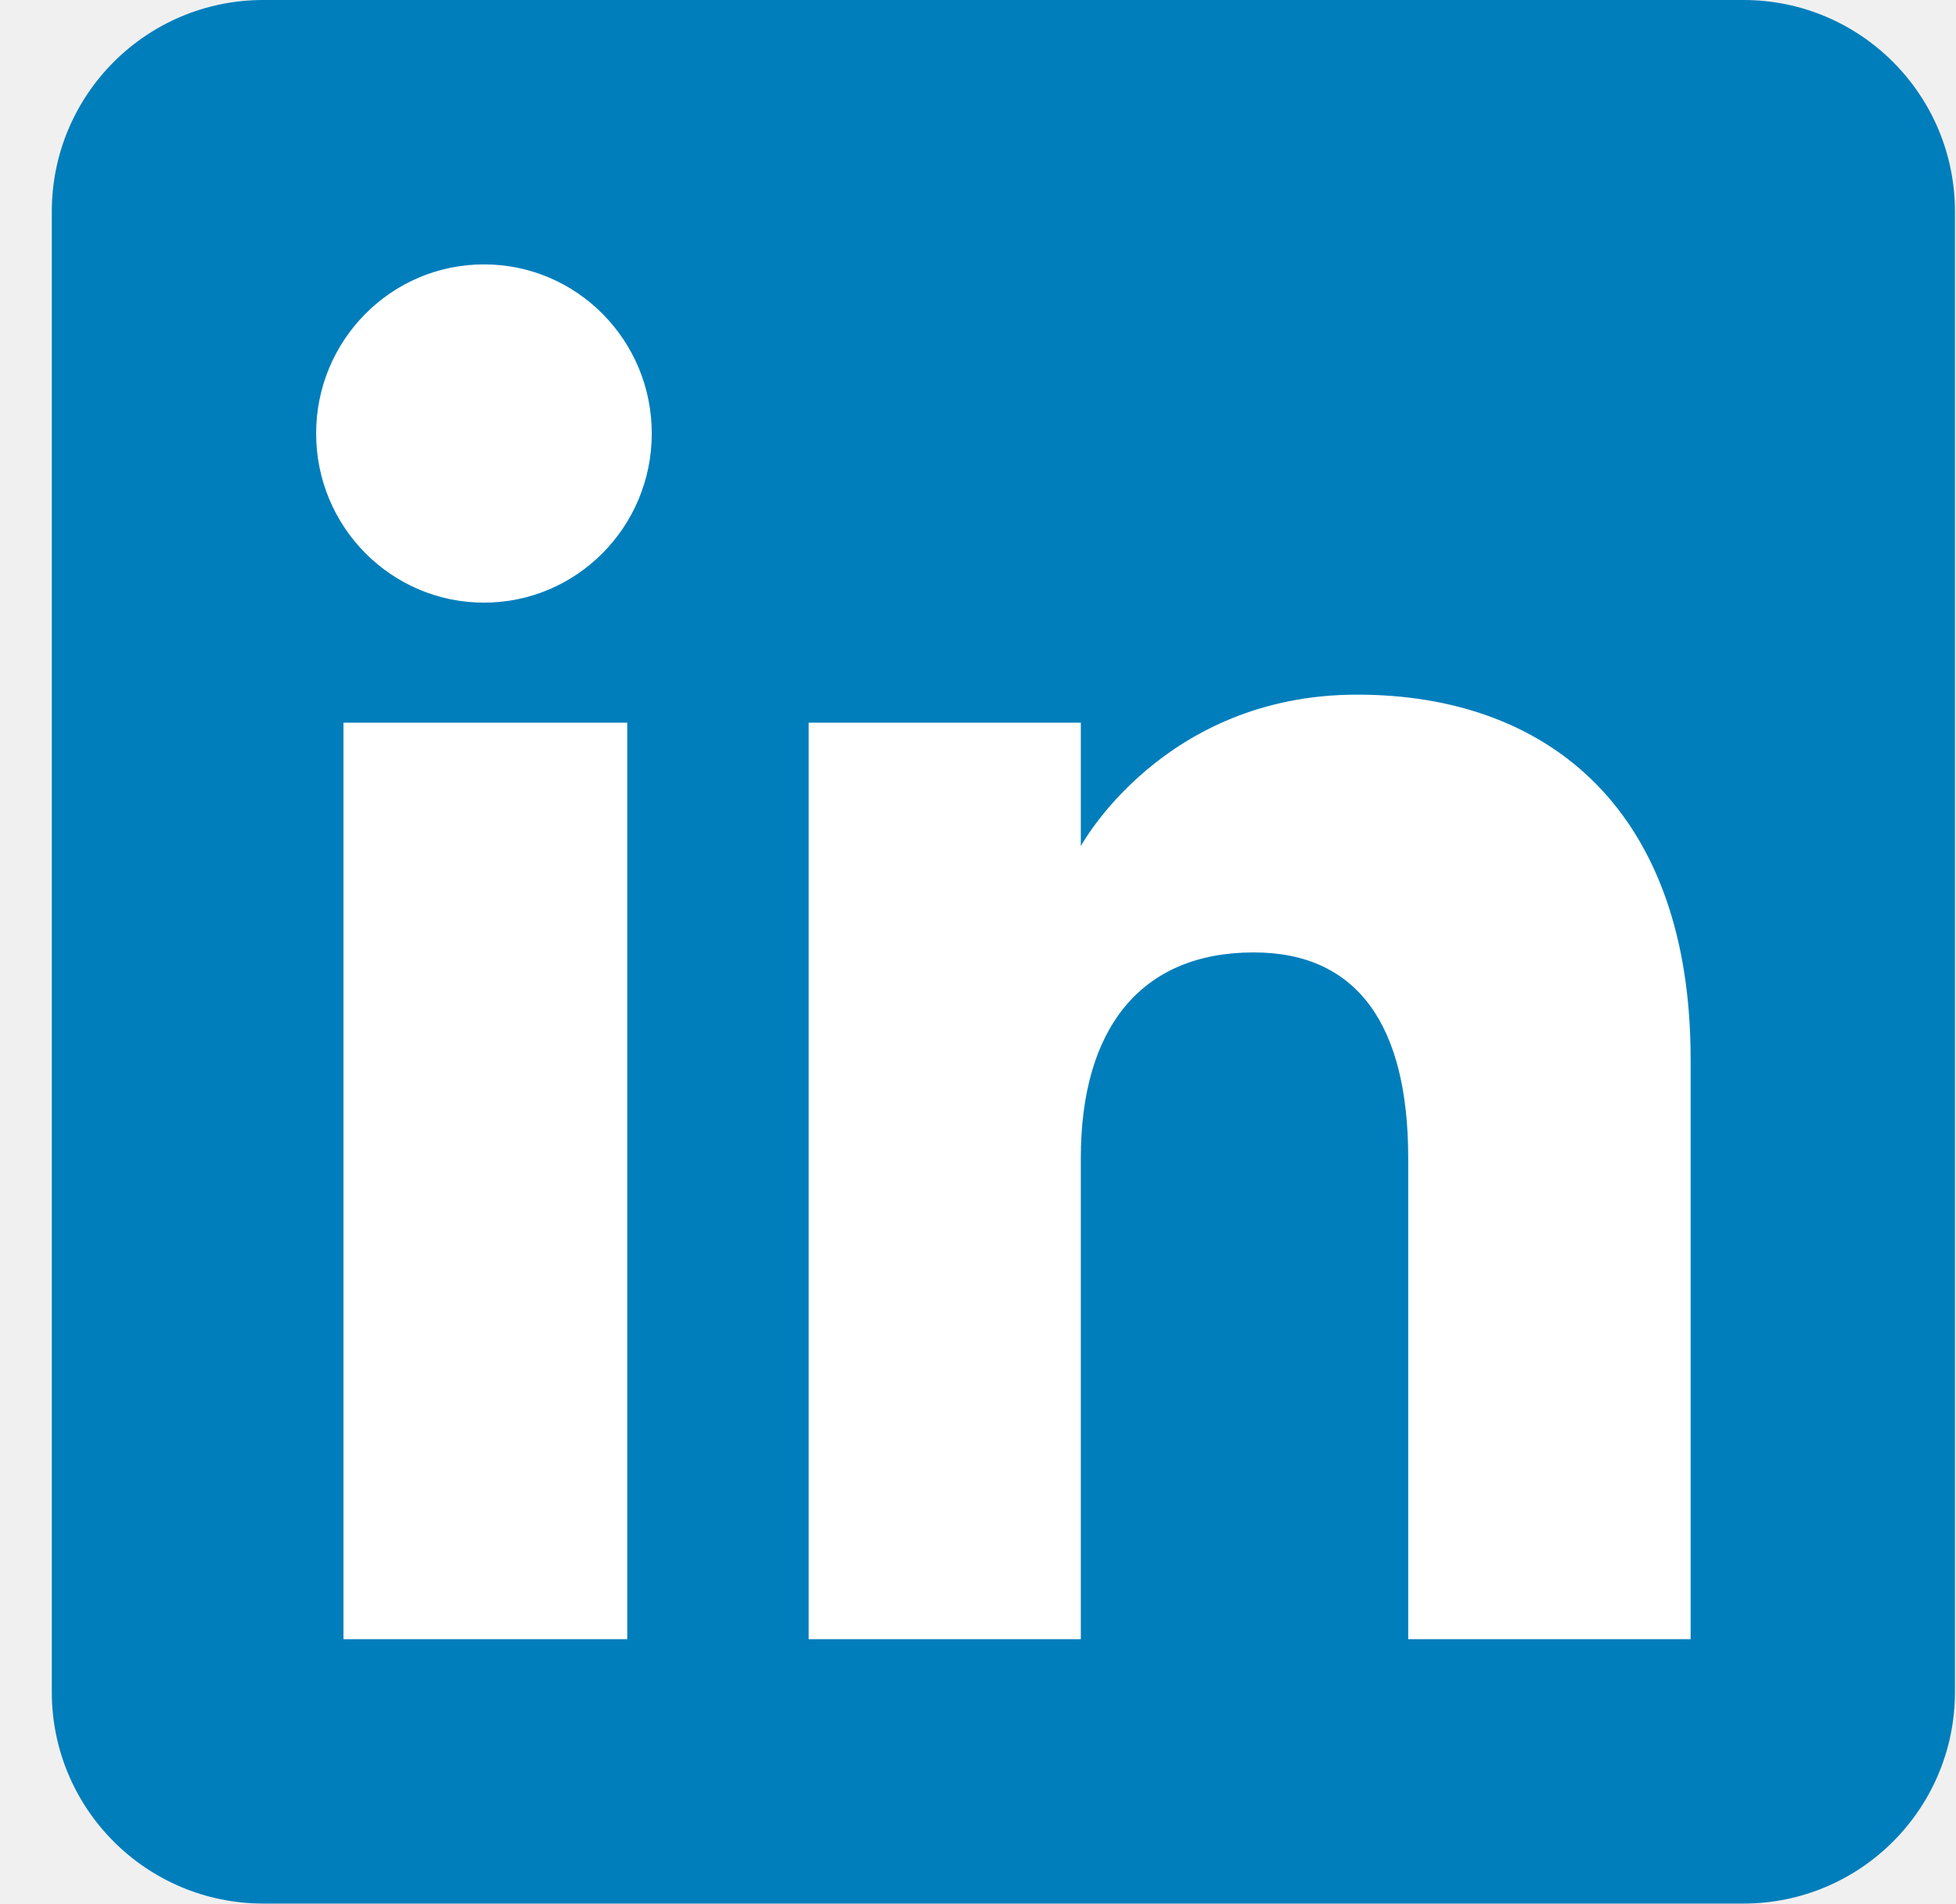
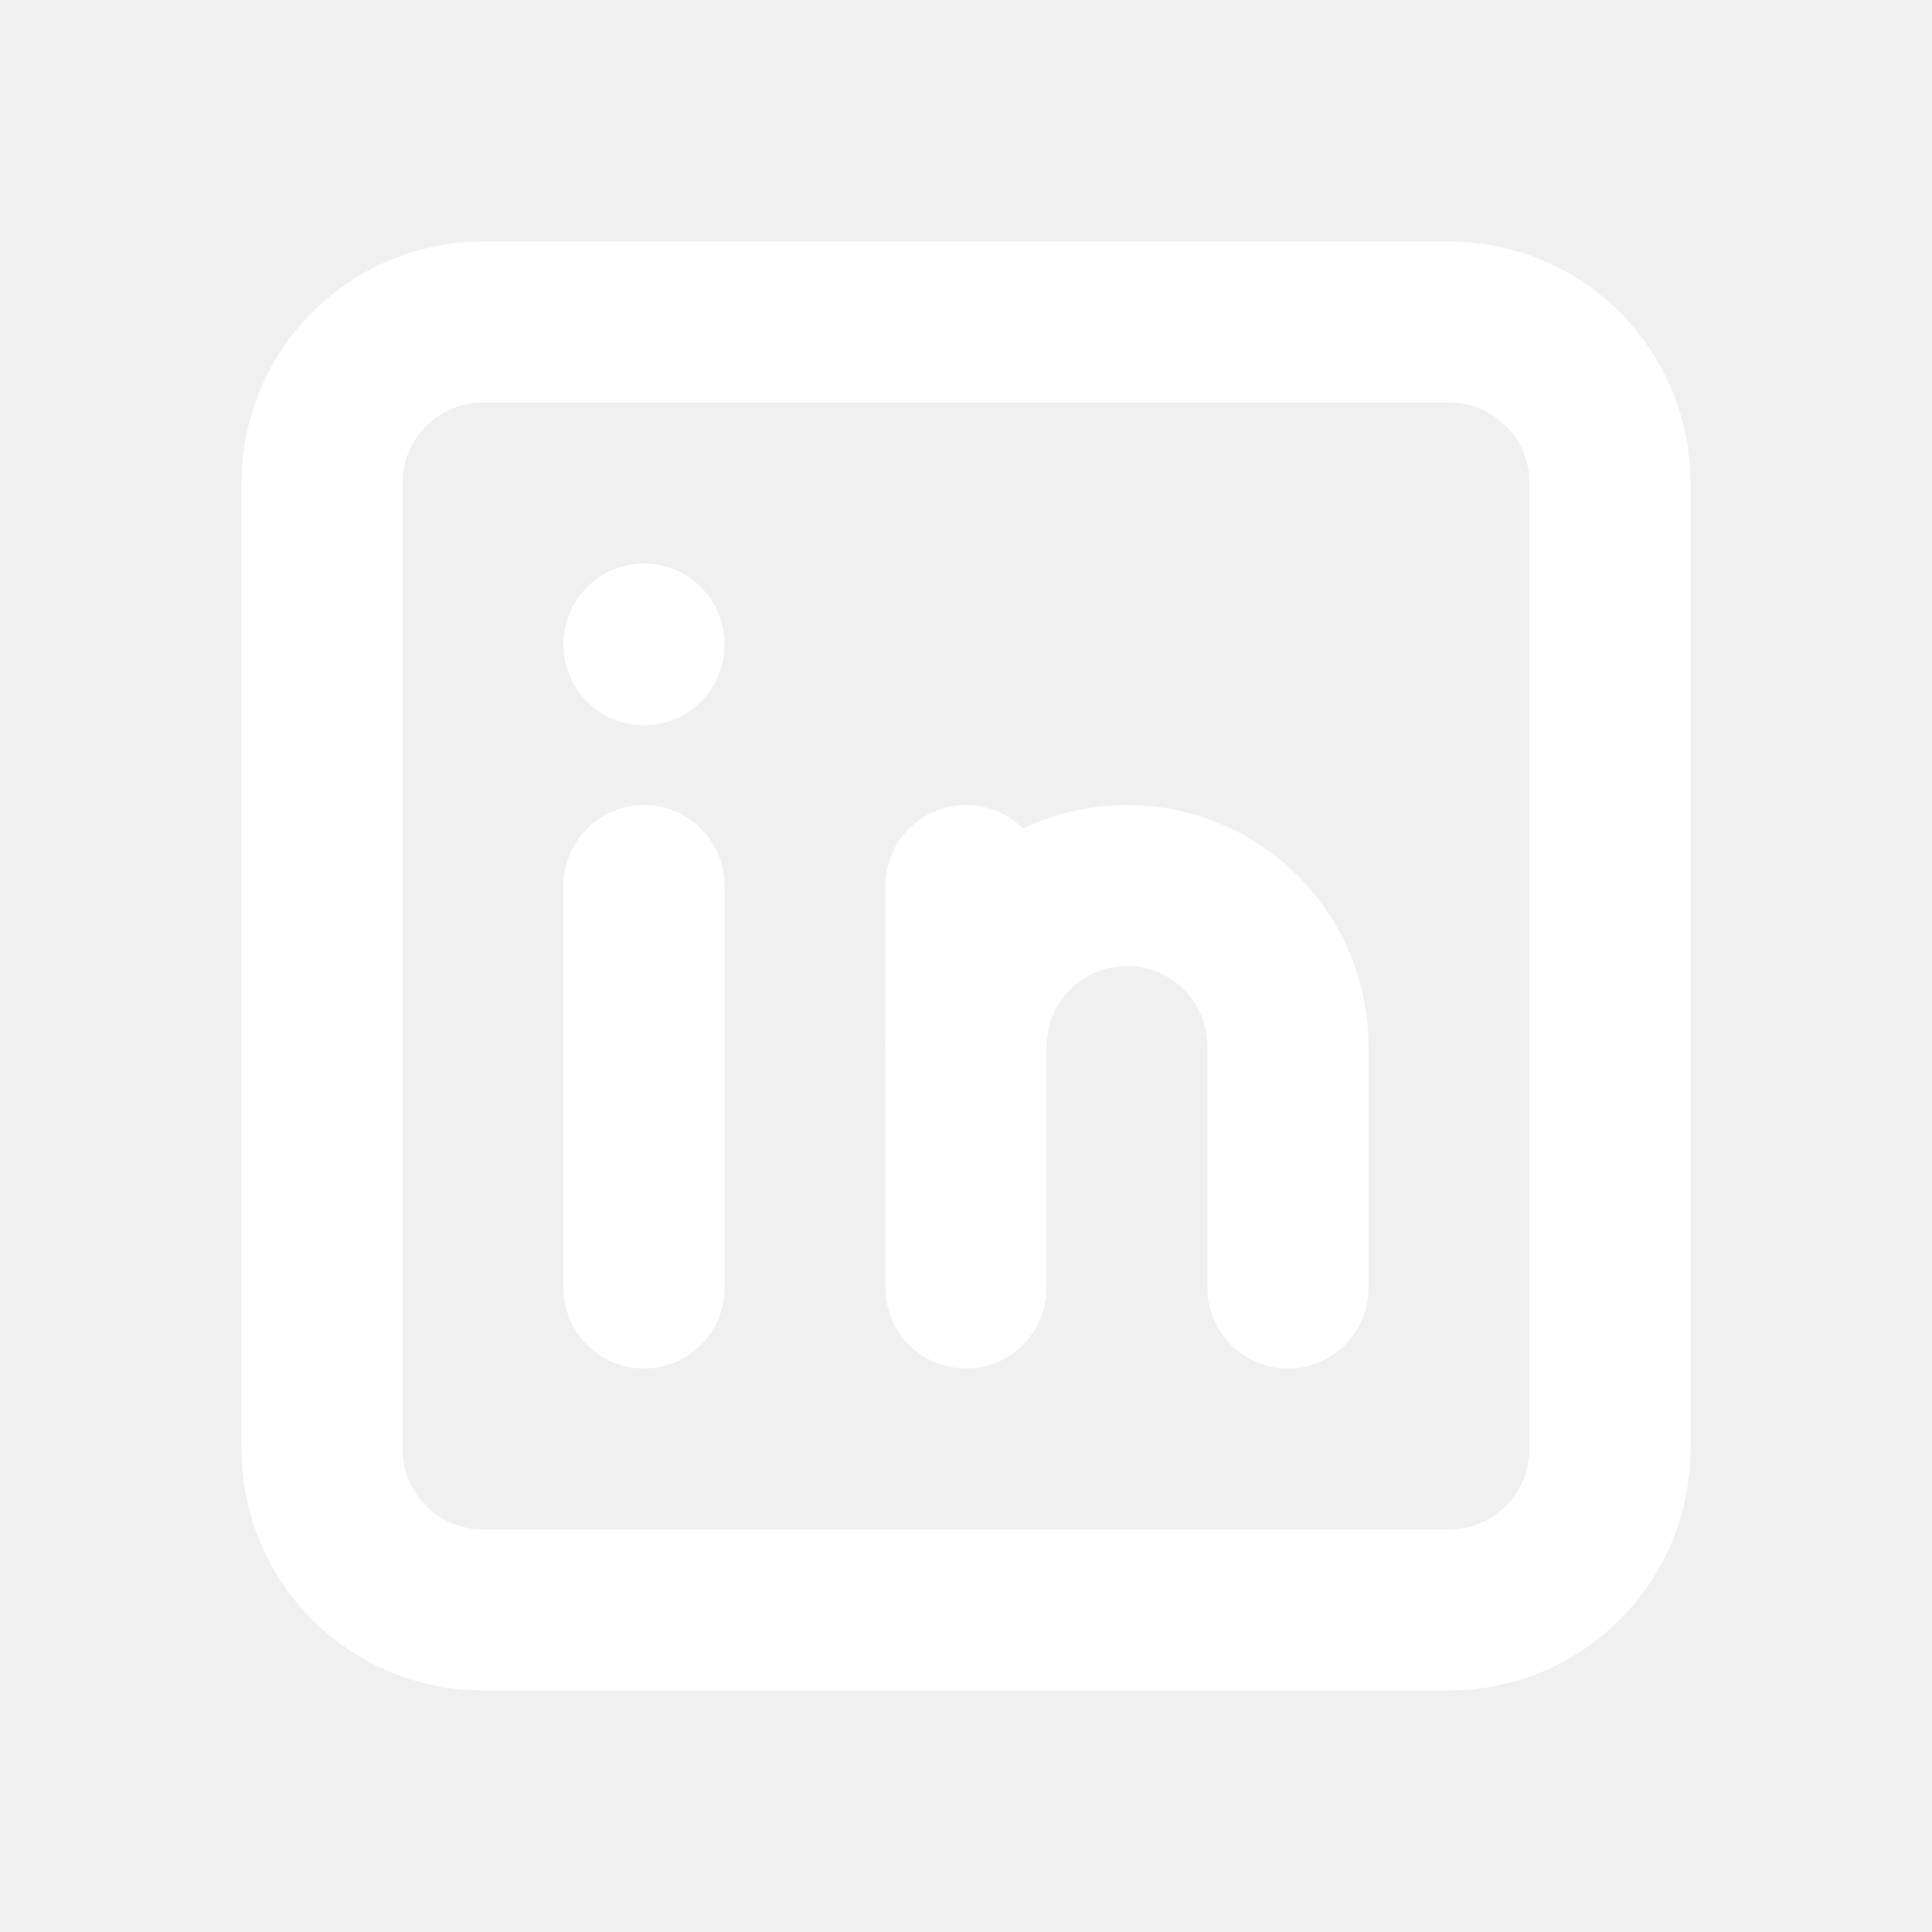
- <svg xmlns="http://www.w3.org/2000/svg" width="37" height="36" viewBox="0 0 37 36" fill="none">
-   <g clip-path="url(#clip0_107_291)">
-     <path fill-rule="evenodd" clip-rule="evenodd" d="M4.98 36H32.98C35.19 36 36.98 34.209 36.98 32V4C36.98 1.791 35.19 0 32.98 0H4.98C2.771 0 0.98 1.791 0.98 4V32C0.98 34.209 2.771 36 4.98 36Z" fill="#007EBB" />
-     <path fill-rule="evenodd" clip-rule="evenodd" d="M31.98 31H26.638V21.901C26.638 19.406 25.69 18.012 23.716 18.012C21.568 18.012 20.445 19.463 20.445 21.901V31H15.297V13.667H20.445V16.002C20.445 16.002 21.994 13.137 25.672 13.137C29.348 13.137 31.98 15.382 31.98 20.026V31ZM9.155 11.397C7.402 11.397 5.98 9.965 5.98 8.198C5.98 6.432 7.402 5 9.155 5C10.909 5 12.329 6.432 12.329 8.198C12.329 9.965 10.909 11.397 9.155 11.397ZM6.497 31H11.865V13.667H6.497V31Z" fill="white" />
-   </g>
-   <defs>
-     <clipPath id="clip0_107_291">
-       <rect width="36" height="36" fill="white" transform="translate(0.980469)" />
-     </clipPath>
-   </defs>
+ <svg xmlns="http://www.w3.org/2000/svg" class="icon icon-tabler icon-tabler-brand-linkedin" width="24" height="24" viewBox="0 0 24 24" stroke-width="2" stroke="#fff" fill="none" stroke-linecap="round" stroke-linejoin="round">
+   <path stroke="none" d="M0 0h24v24H0z" fill="none" />
+   <path d="M4 4m0 2a2 2 0 0 1 2 -2h12a2 2 0 0 1 2 2v12a2 2 0 0 1 -2 2h-12a2 2 0 0 1 -2 -2z" />
+   <path d="M8 11l0 5" />
+   <path d="M8 8l0 .01" />
+   <path d="M12 16l0 -5" />
+   <path d="M16 16v-3a2 2 0 0 0 -4 0" />
</svg>
